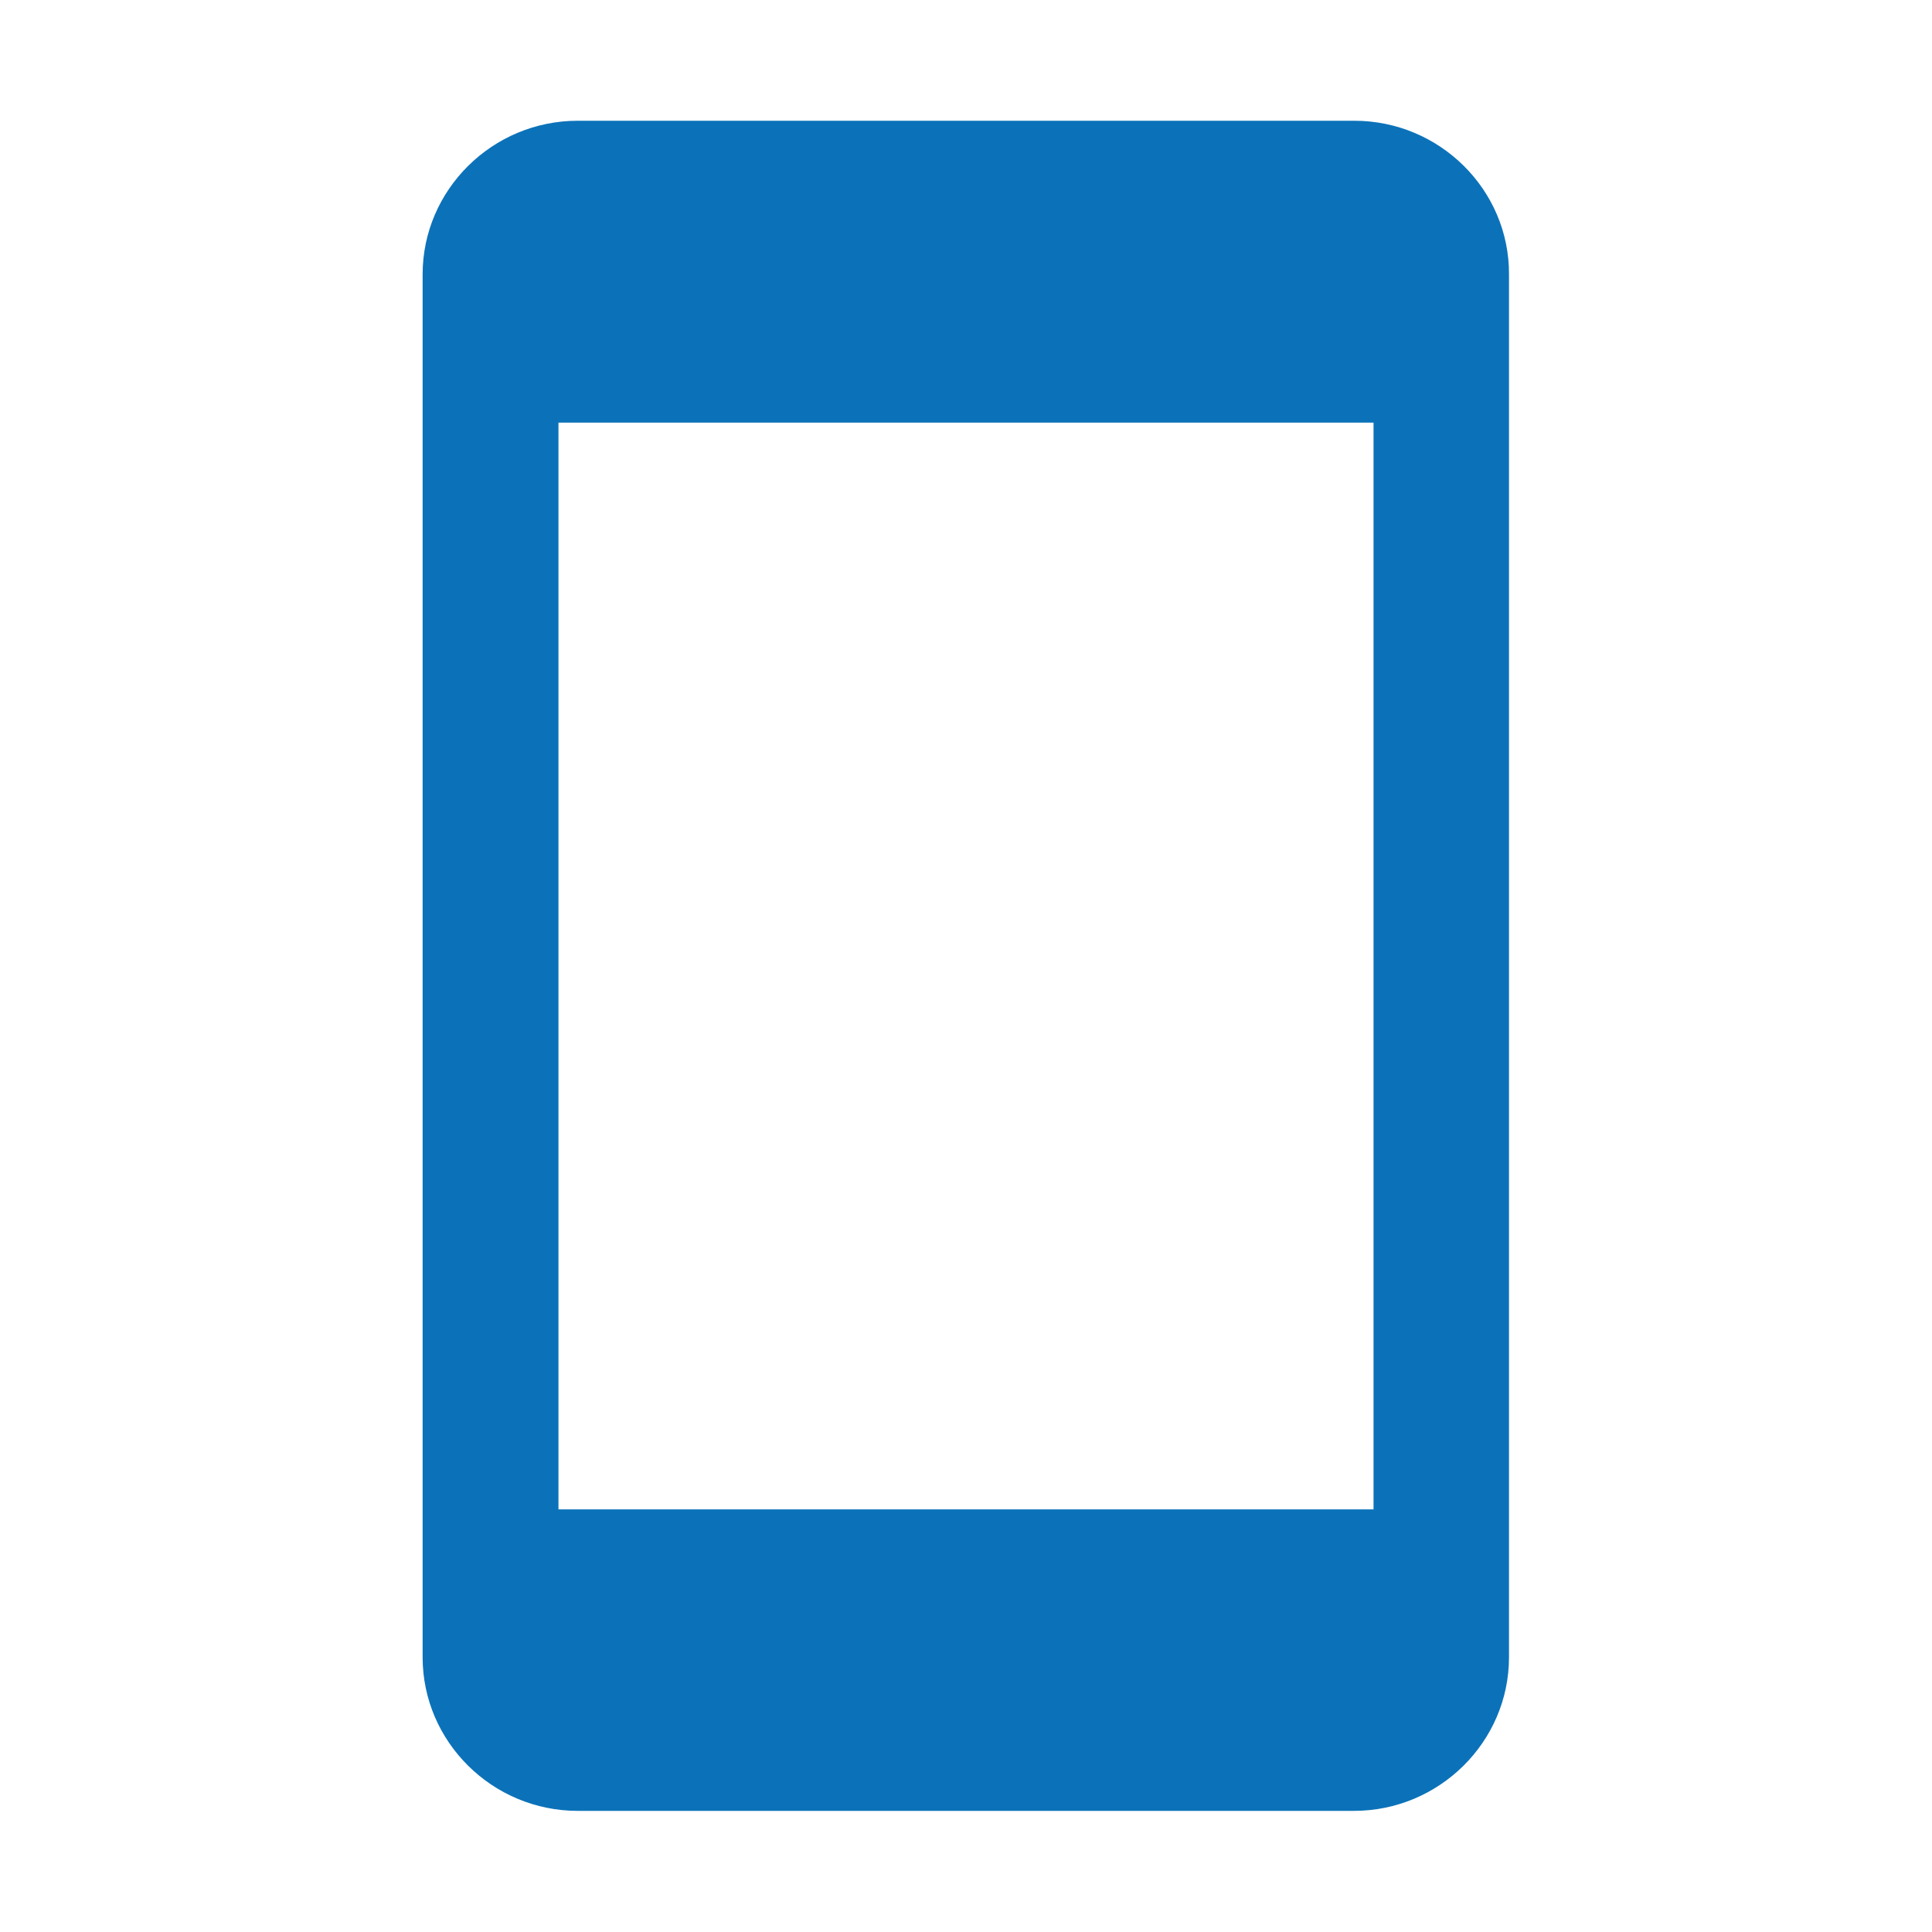
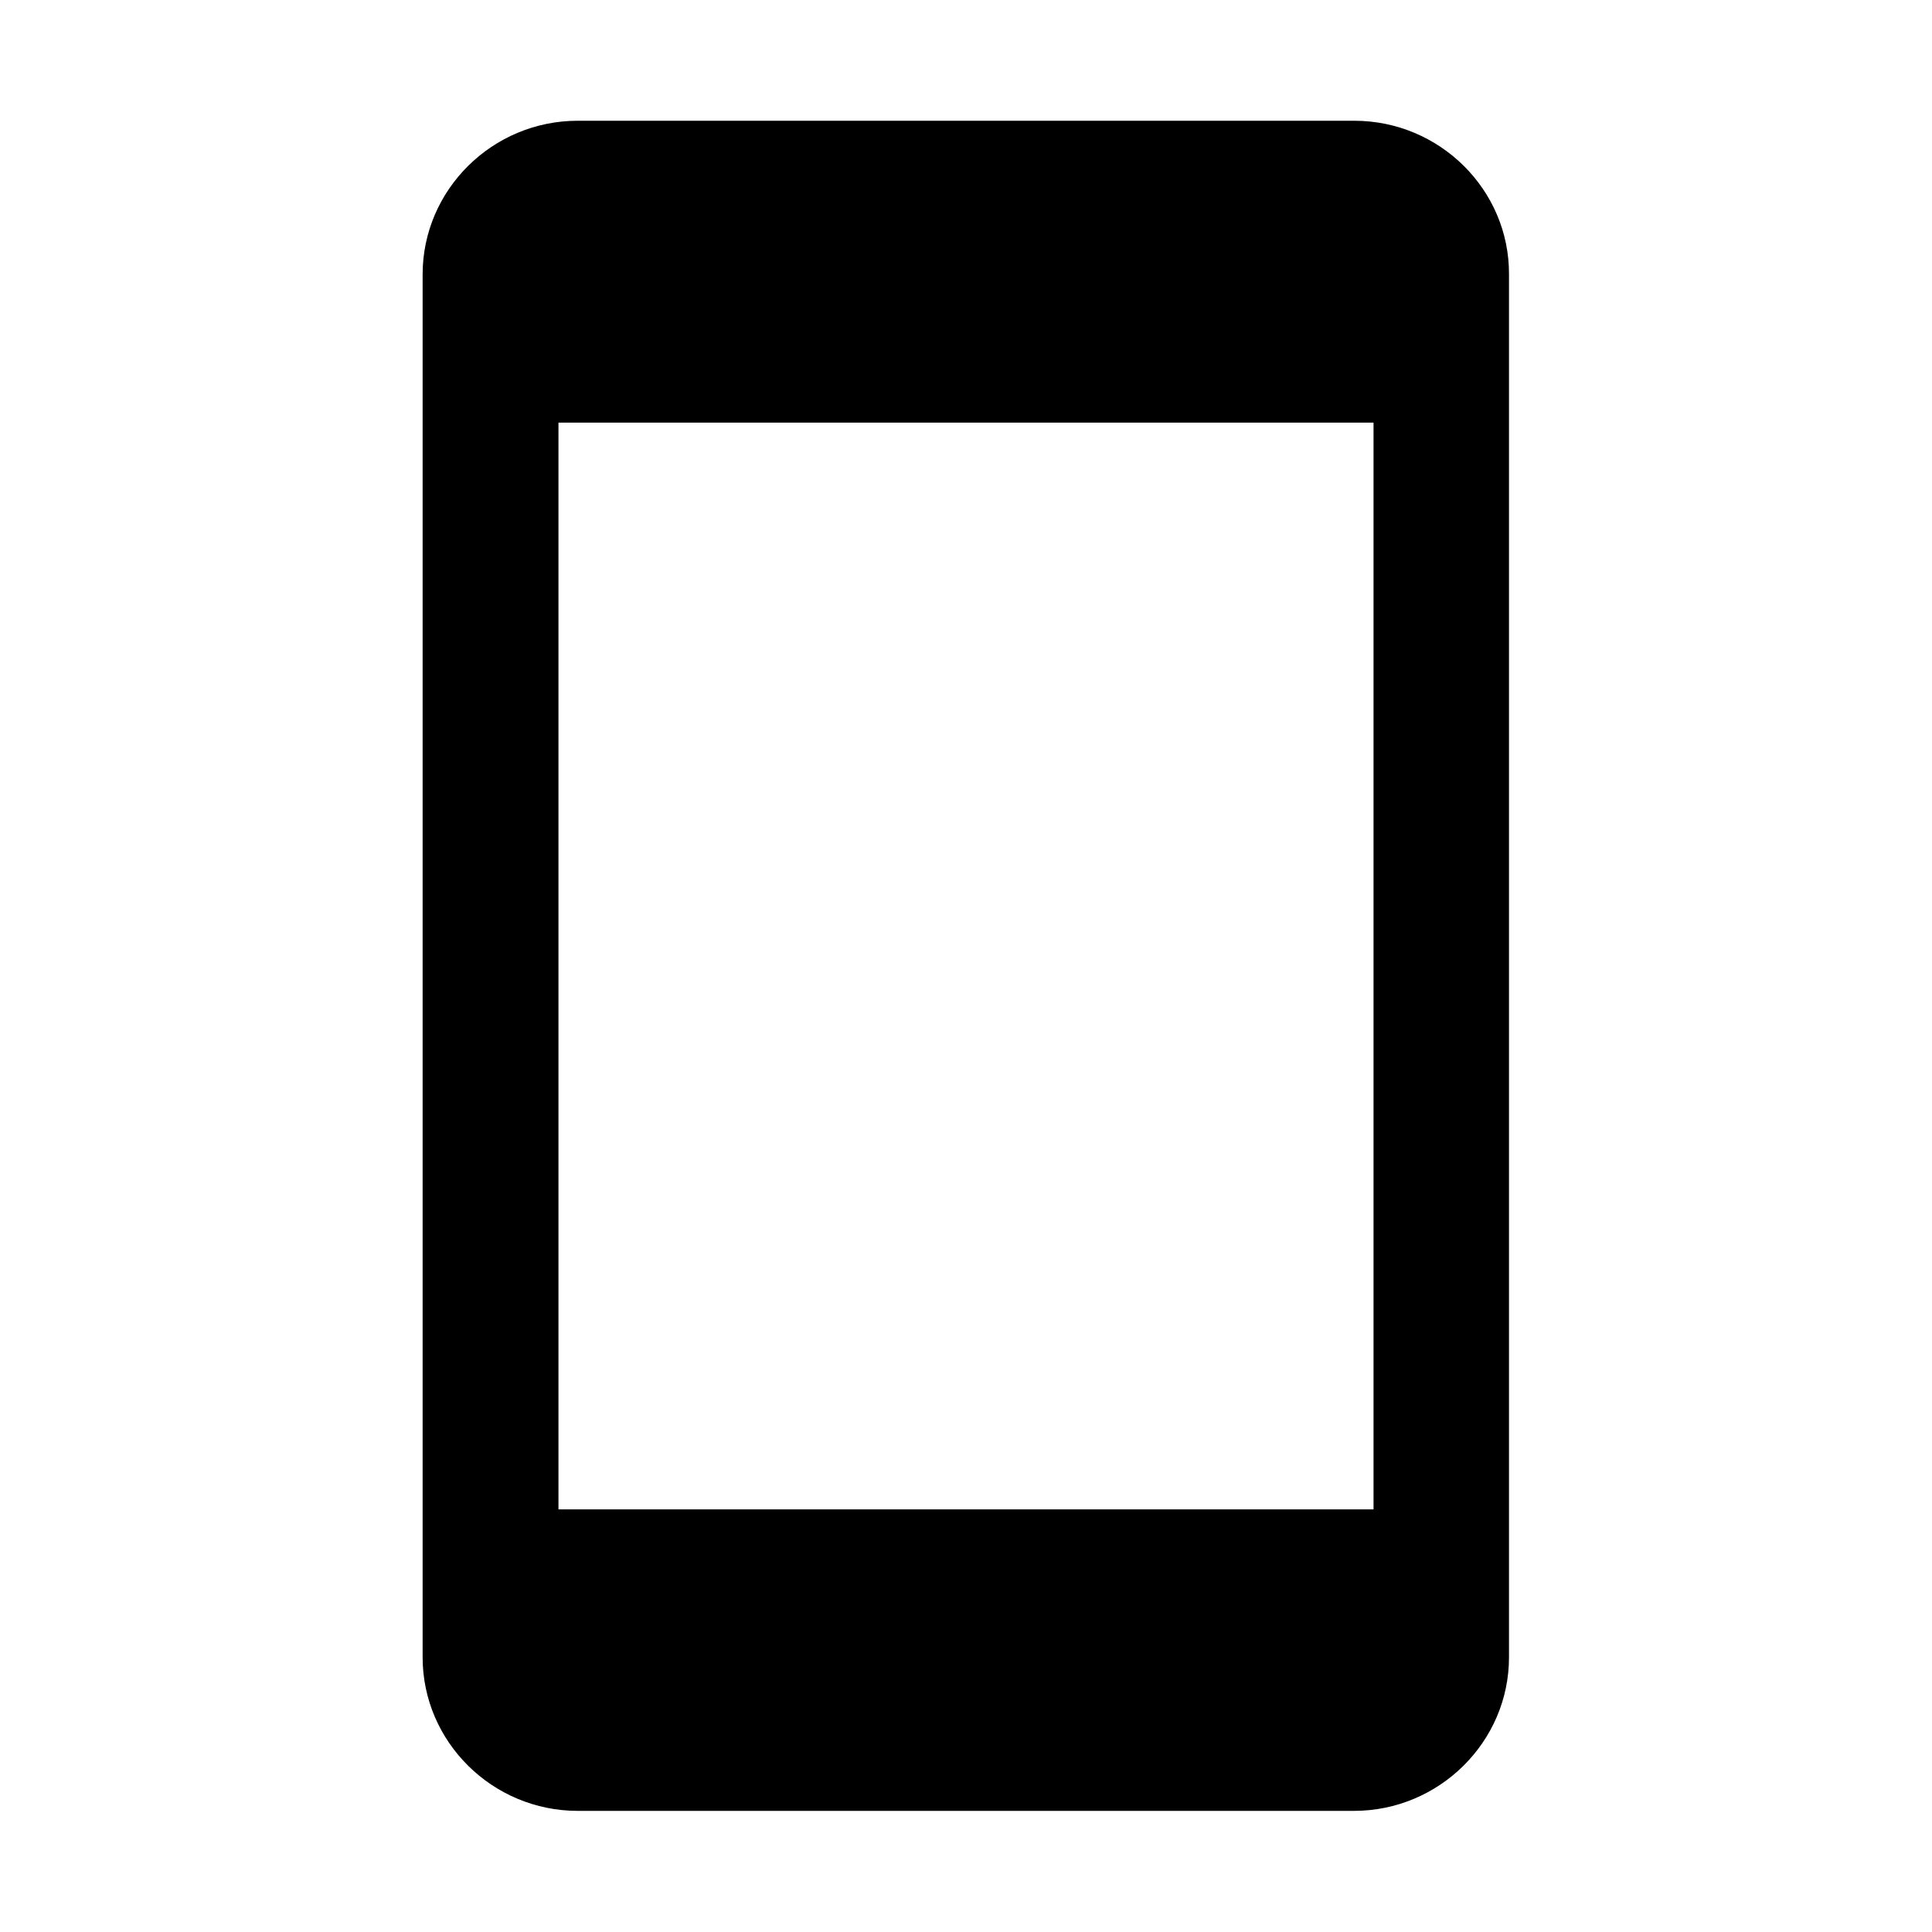
<svg xmlns="http://www.w3.org/2000/svg" viewBox="0 0 512 512">
-   <path d="M358.9 32H153.1C130.5 32 112 50.3 112 72.7v366.5c0 22.4 18.5 40.7 41.1 40.7h205.7c22.6 0 41.1-18.3 41.1-40.7V72.7c.1-22.4-18.4-40.7-41-40.7zm5.1 368H148V112h216v288z" fill="#0b72b9" />
+   <path d="M358.9 32H153.1C130.5 32 112 50.3 112 72.7v366.5c0 22.4 18.5 40.7 41.1 40.7h205.7c22.6 0 41.1-18.3 41.1-40.7V72.7c.1-22.4-18.4-40.7-41-40.7zm5.1 368H148V112h216v288z" fill="#000000" />
</svg>
